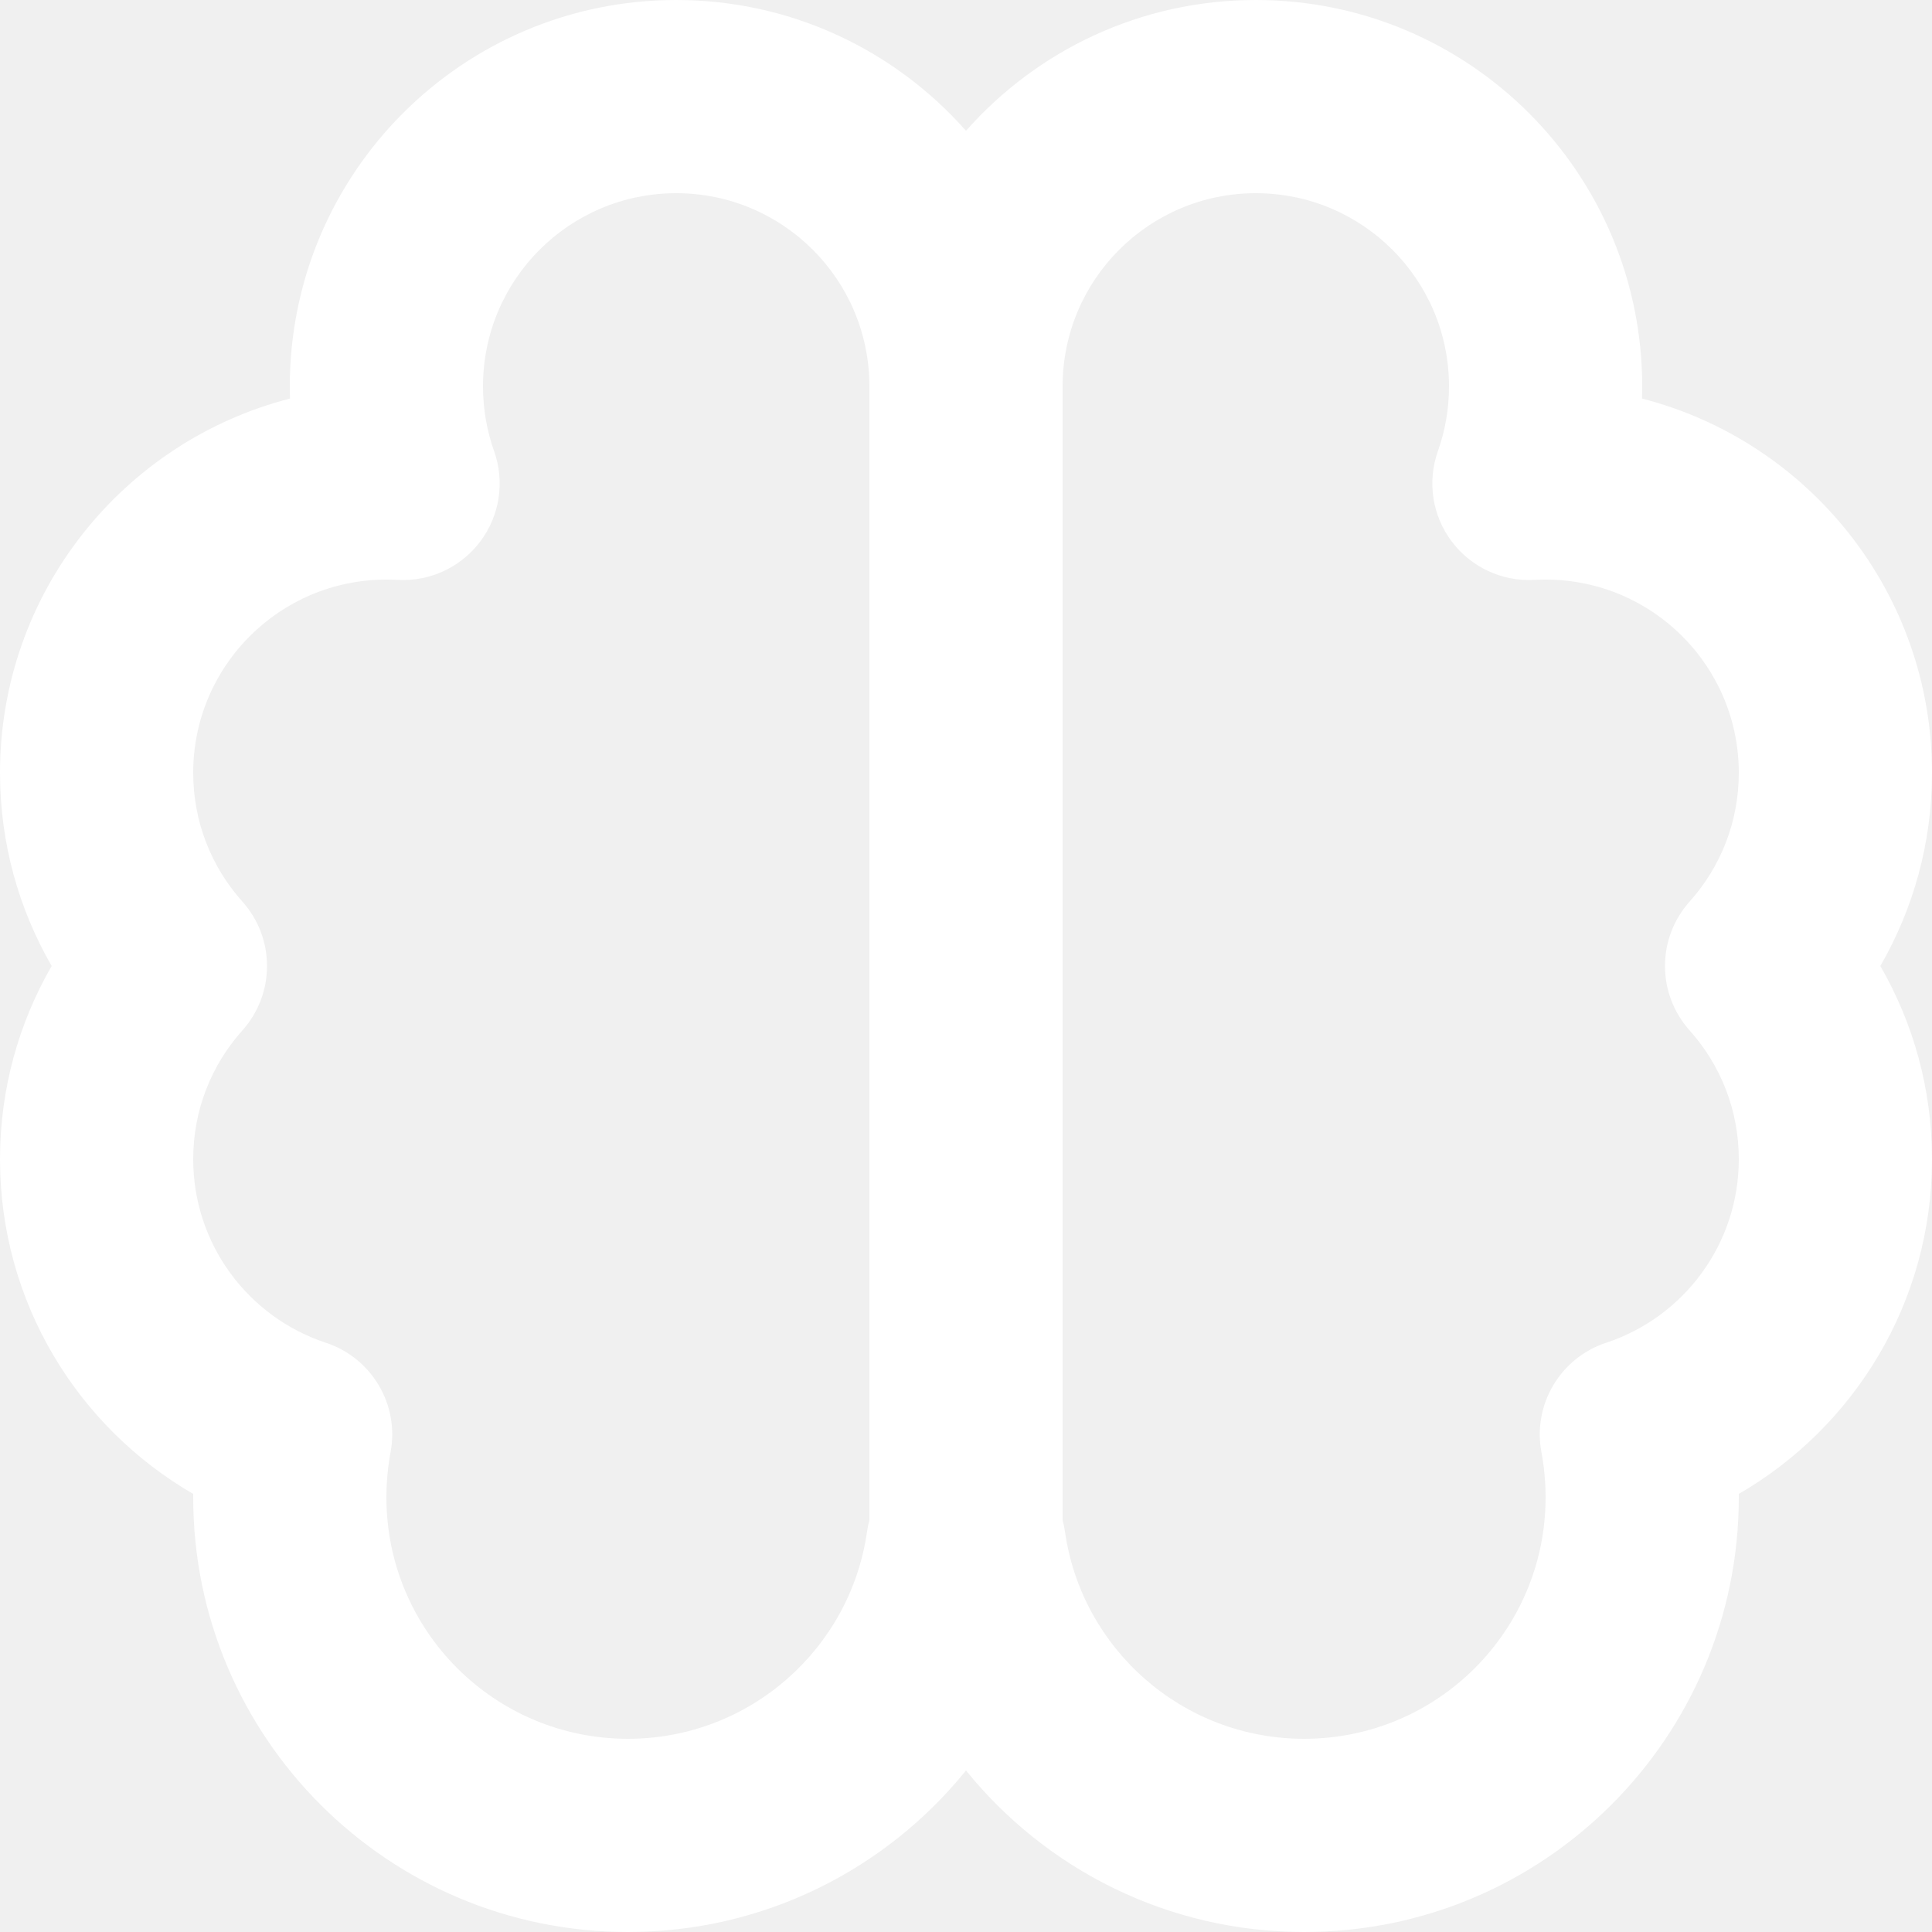
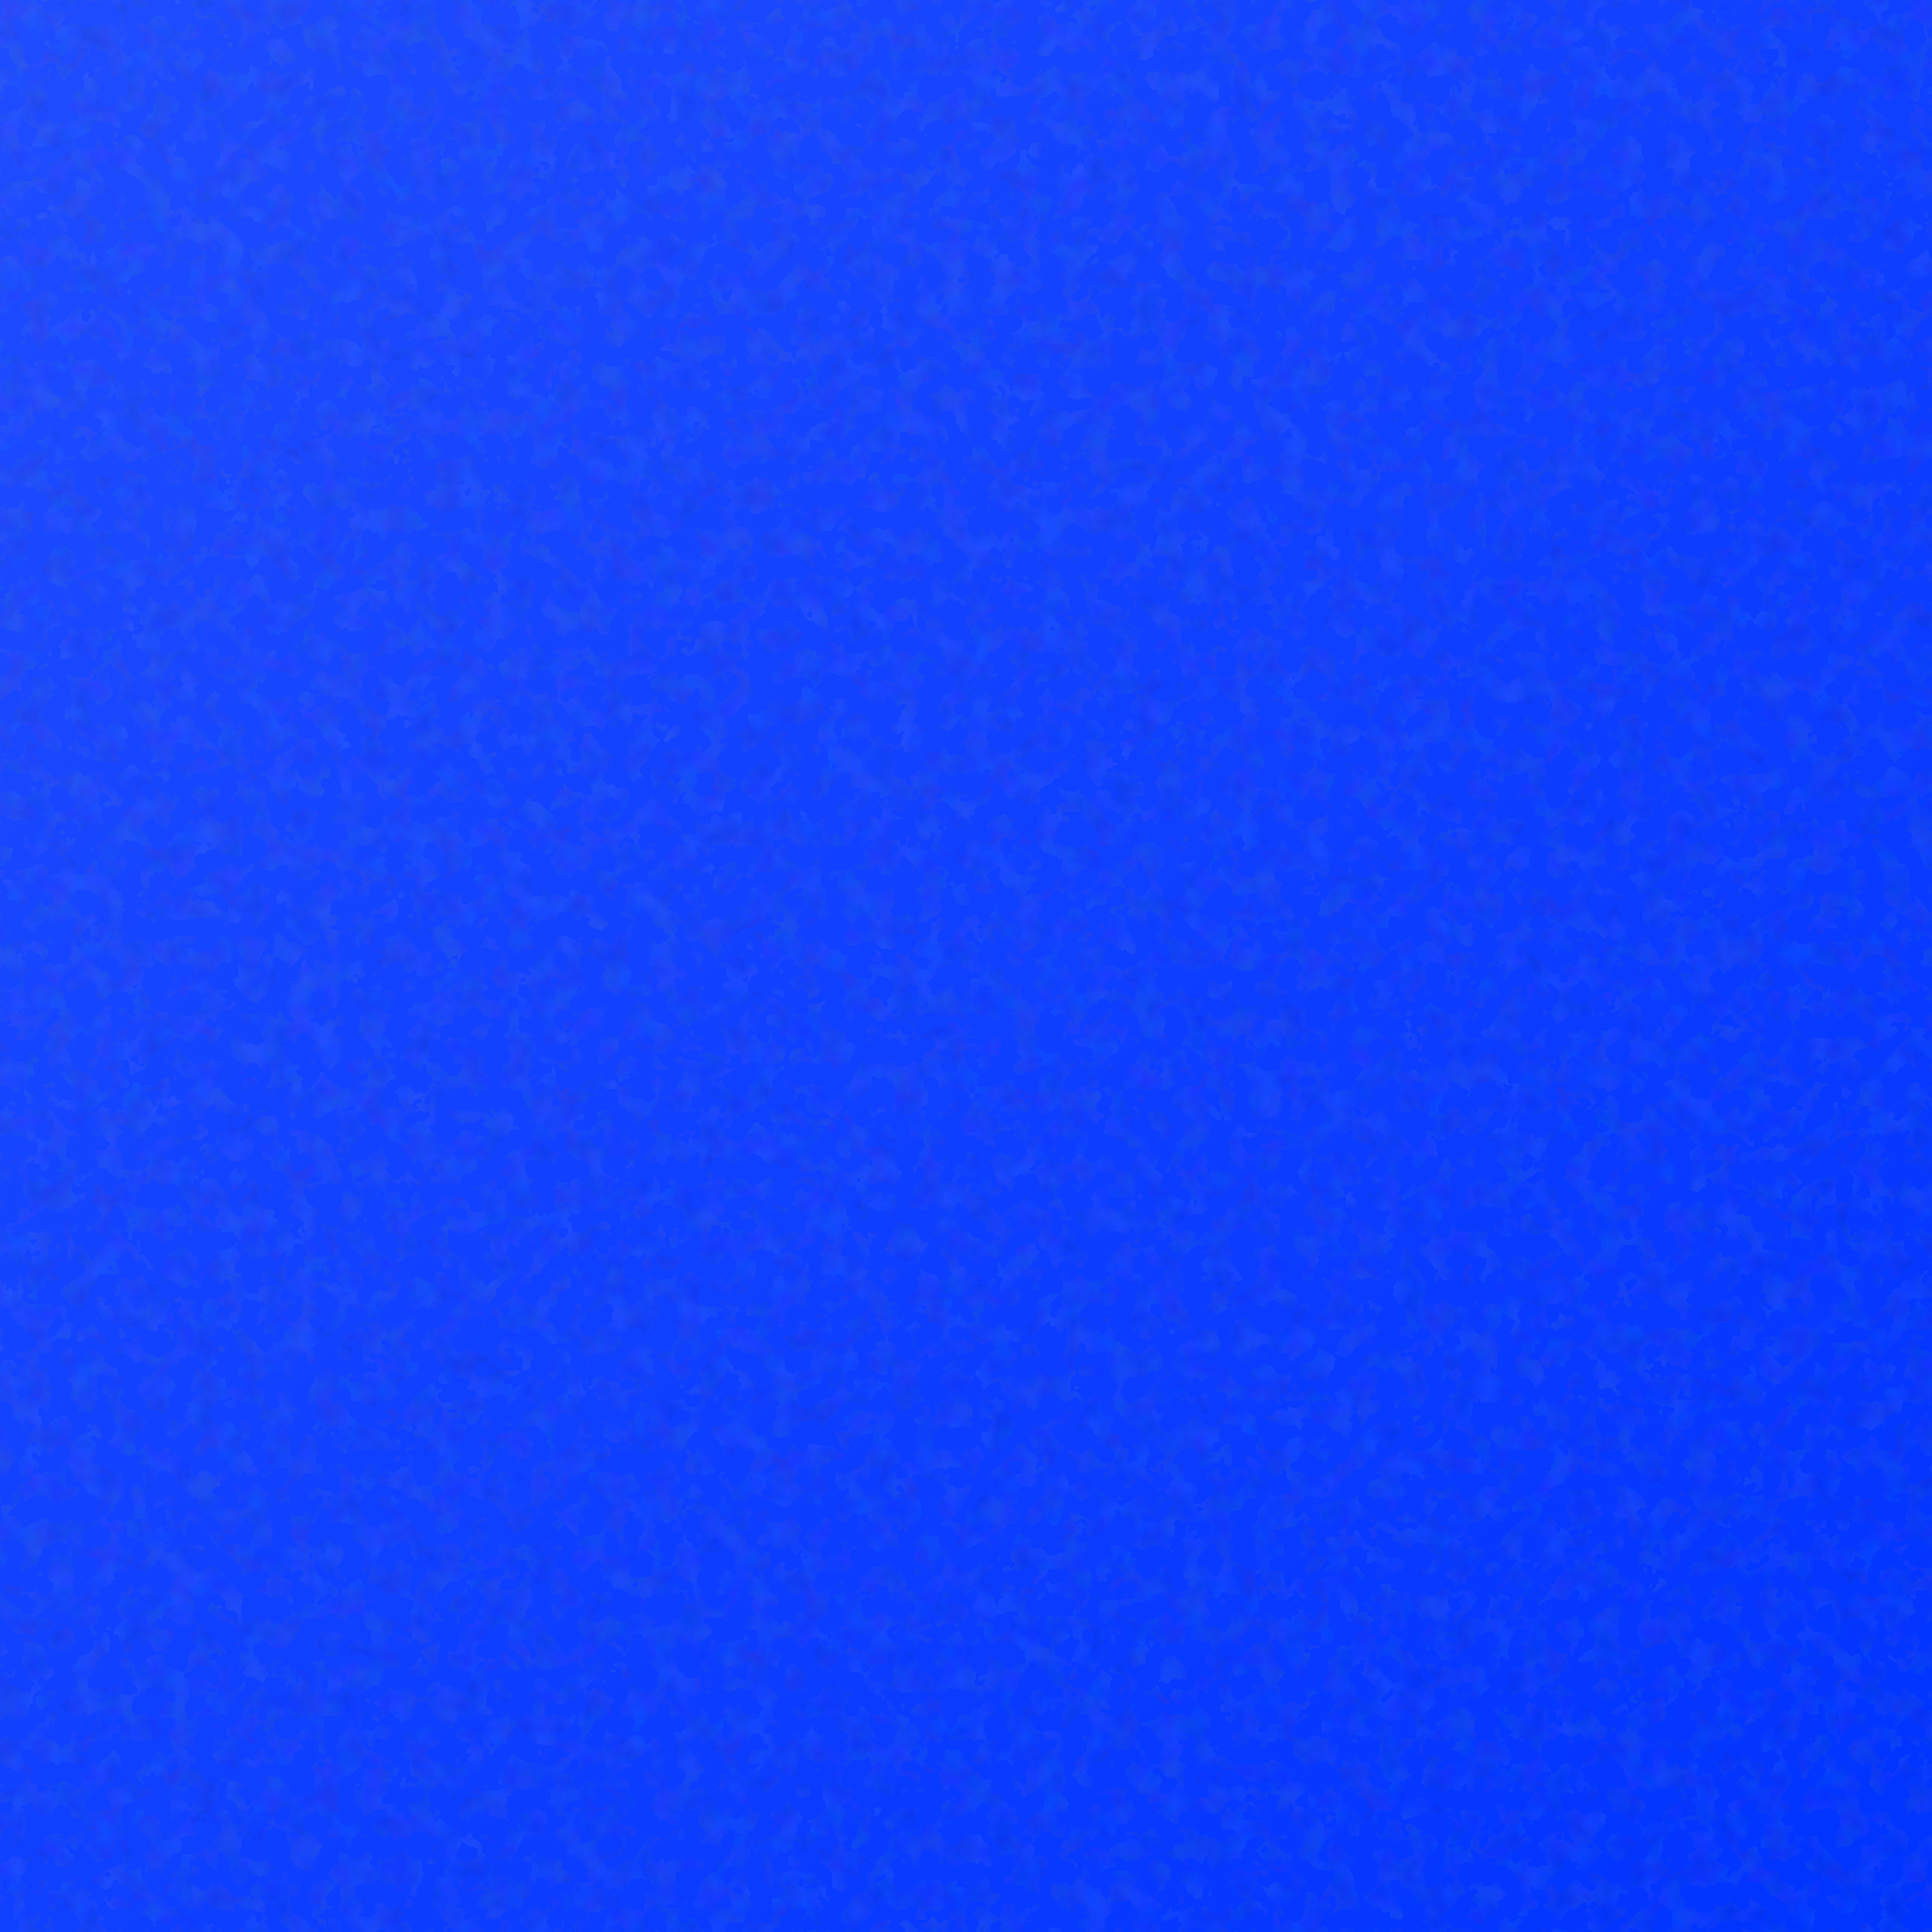
- <svg xmlns="http://www.w3.org/2000/svg" width="20" height="20" viewBox="0 0 20 20" fill="none">
-   <path d="M5 4C5 4.237 5.041 4.462 5.115 4.67C5.227 4.986 5.174 5.336 4.973 5.604C4.772 5.872 4.45 6.022 4.116 6.003C4.078 6.001 4.039 6 4 6C2.895 6 2 6.895 2 8C2 8.513 2.192 8.979 2.509 9.333C2.849 9.713 2.849 10.287 2.509 10.667C2.192 11.021 2 11.487 2 12C2 12.884 2.574 13.637 3.373 13.9C3.849 14.057 4.136 14.542 4.043 15.034C4.015 15.185 4 15.34 4 15.5C4 16.881 5.119 18 6.5 18C7.759 18 8.802 17.069 8.975 15.858C8.981 15.816 8.989 15.776 9 15.736V4C9 2.895 8.105 2 7 2C5.895 2 5 2.895 5 4ZM11 15.736C11.011 15.776 11.019 15.816 11.025 15.858C11.198 17.069 12.241 18 13.5 18C14.881 18 16 16.881 16 15.5C16 15.34 15.985 15.185 15.957 15.034C15.864 14.542 16.151 14.057 16.627 13.9C17.425 13.637 18 12.884 18 12C18 11.487 17.808 11.021 17.491 10.667C17.151 10.287 17.151 9.713 17.491 9.333C17.808 8.979 18 8.513 18 8C18 6.895 17.105 6 16 6C15.961 6 15.922 6.001 15.884 6.003C15.55 6.022 15.228 5.872 15.027 5.604C14.826 5.336 14.773 4.986 14.885 4.67C14.959 4.462 15 4.237 15 4C15 2.895 14.105 2 13 2C11.895 2 11 2.895 11 4V15.736ZM7 0C8.195 0 9.267 0.524 10 1.354C10.733 0.524 11.805 0 13 0C15.209 0 17 1.791 17 4C17 4.042 16.999 4.084 16.998 4.126C18.724 4.569 20 6.135 20 8C20 8.728 19.805 9.412 19.465 10C19.805 10.588 20 11.272 20 12C20 13.482 19.195 14.773 18 15.465L18 15.5C18 17.985 15.985 20 13.5 20C12.086 20 10.825 19.348 10 18.328C9.175 19.348 7.914 20 6.5 20C4.015 20 2 17.985 2 15.5L2 15.465C0.805 14.773 0 13.482 0 12C0 11.272 0.195 10.588 0.535 10C0.195 9.412 0 8.728 0 8C0 6.135 1.276 4.569 3.002 4.126C3.001 4.084 3 4.042 3 4C3 1.791 4.791 0 7 0Z" fill="white" />
+ <svg xmlns="http://www.w3.org/2000/svg" width="40" height="40" viewBox="0 0 40 40" fill="none">
+   <g filter="url(#filter0_n_15255_46460)">
+     <rect width="40" height="40" fill="url(#paint0_linear_15255_46460)" />
+   </g>
+   <defs>
+     <filter id="filter0_n_15255_46460" x="0" y="0" width="40" height="40" filterUnits="userSpaceOnUse" color-interpolation-filters="sRGB">
+       <feFlood flood-opacity="0" result="BackgroundImageFix" />
+       <feBlend mode="normal" in="SourceGraphic" in2="BackgroundImageFix" result="shape" />
+       <feTurbulence type="fractalNoise" baseFrequency="2 2" stitchTiles="stitch" numOctaves="3" result="noise" seed="8033" />
+       <feComponentTransfer in="noise" result="coloredNoise1">
+         <feFuncR type="linear" slope="2" intercept="-0.5" />
+         <feFuncG type="linear" slope="2" intercept="-0.5" />
+         <feFuncB type="linear" slope="2" intercept="-0.5" />
+         <feFuncA type="discrete" tableValues="1 1 1 1 1 1 1 1 1 1 1 1 1 1 1 1 1 1 1 1 1 1 1 1 1 1 1 1 1 1 1 1 1 1 1 1 1 1 1 1 1 1 1 1 1 1 1 1 1 1 1 0 0 0 0 0 0 0 0 0 0 0 0 0 0 0 0 0 0 0 0 0 0 0 0 0 0 0 0 0 0 0 0 0 0 0 0 0 0 0 0 0 0 0 0 0 0 0 0 0 " />
+       </feComponentTransfer>
+       <feComposite operator="in" in2="shape" in="coloredNoise1" result="noise1Clipped" />
+       <feComponentTransfer in="noise1Clipped" result="color1">
+         <feFuncA type="table" tableValues="0 0.06" />
+       </feComponentTransfer>
+       <feMerge result="effect1_noise_15255_46460">
+         <feMergeNode in="shape" />
+         <feMergeNode in="color1" />
+       </feMerge>
+     </filter>
+     <linearGradient id="paint0_linear_15255_46460" x1="0" y1="0" x2="40" y2="40" gradientUnits="userSpaceOnUse">
+       <stop stop-color="#1F4CFF" />
+       <stop offset="1" stop-color="#0033FF" />
+     </linearGradient>
+   </defs>
</svg>
